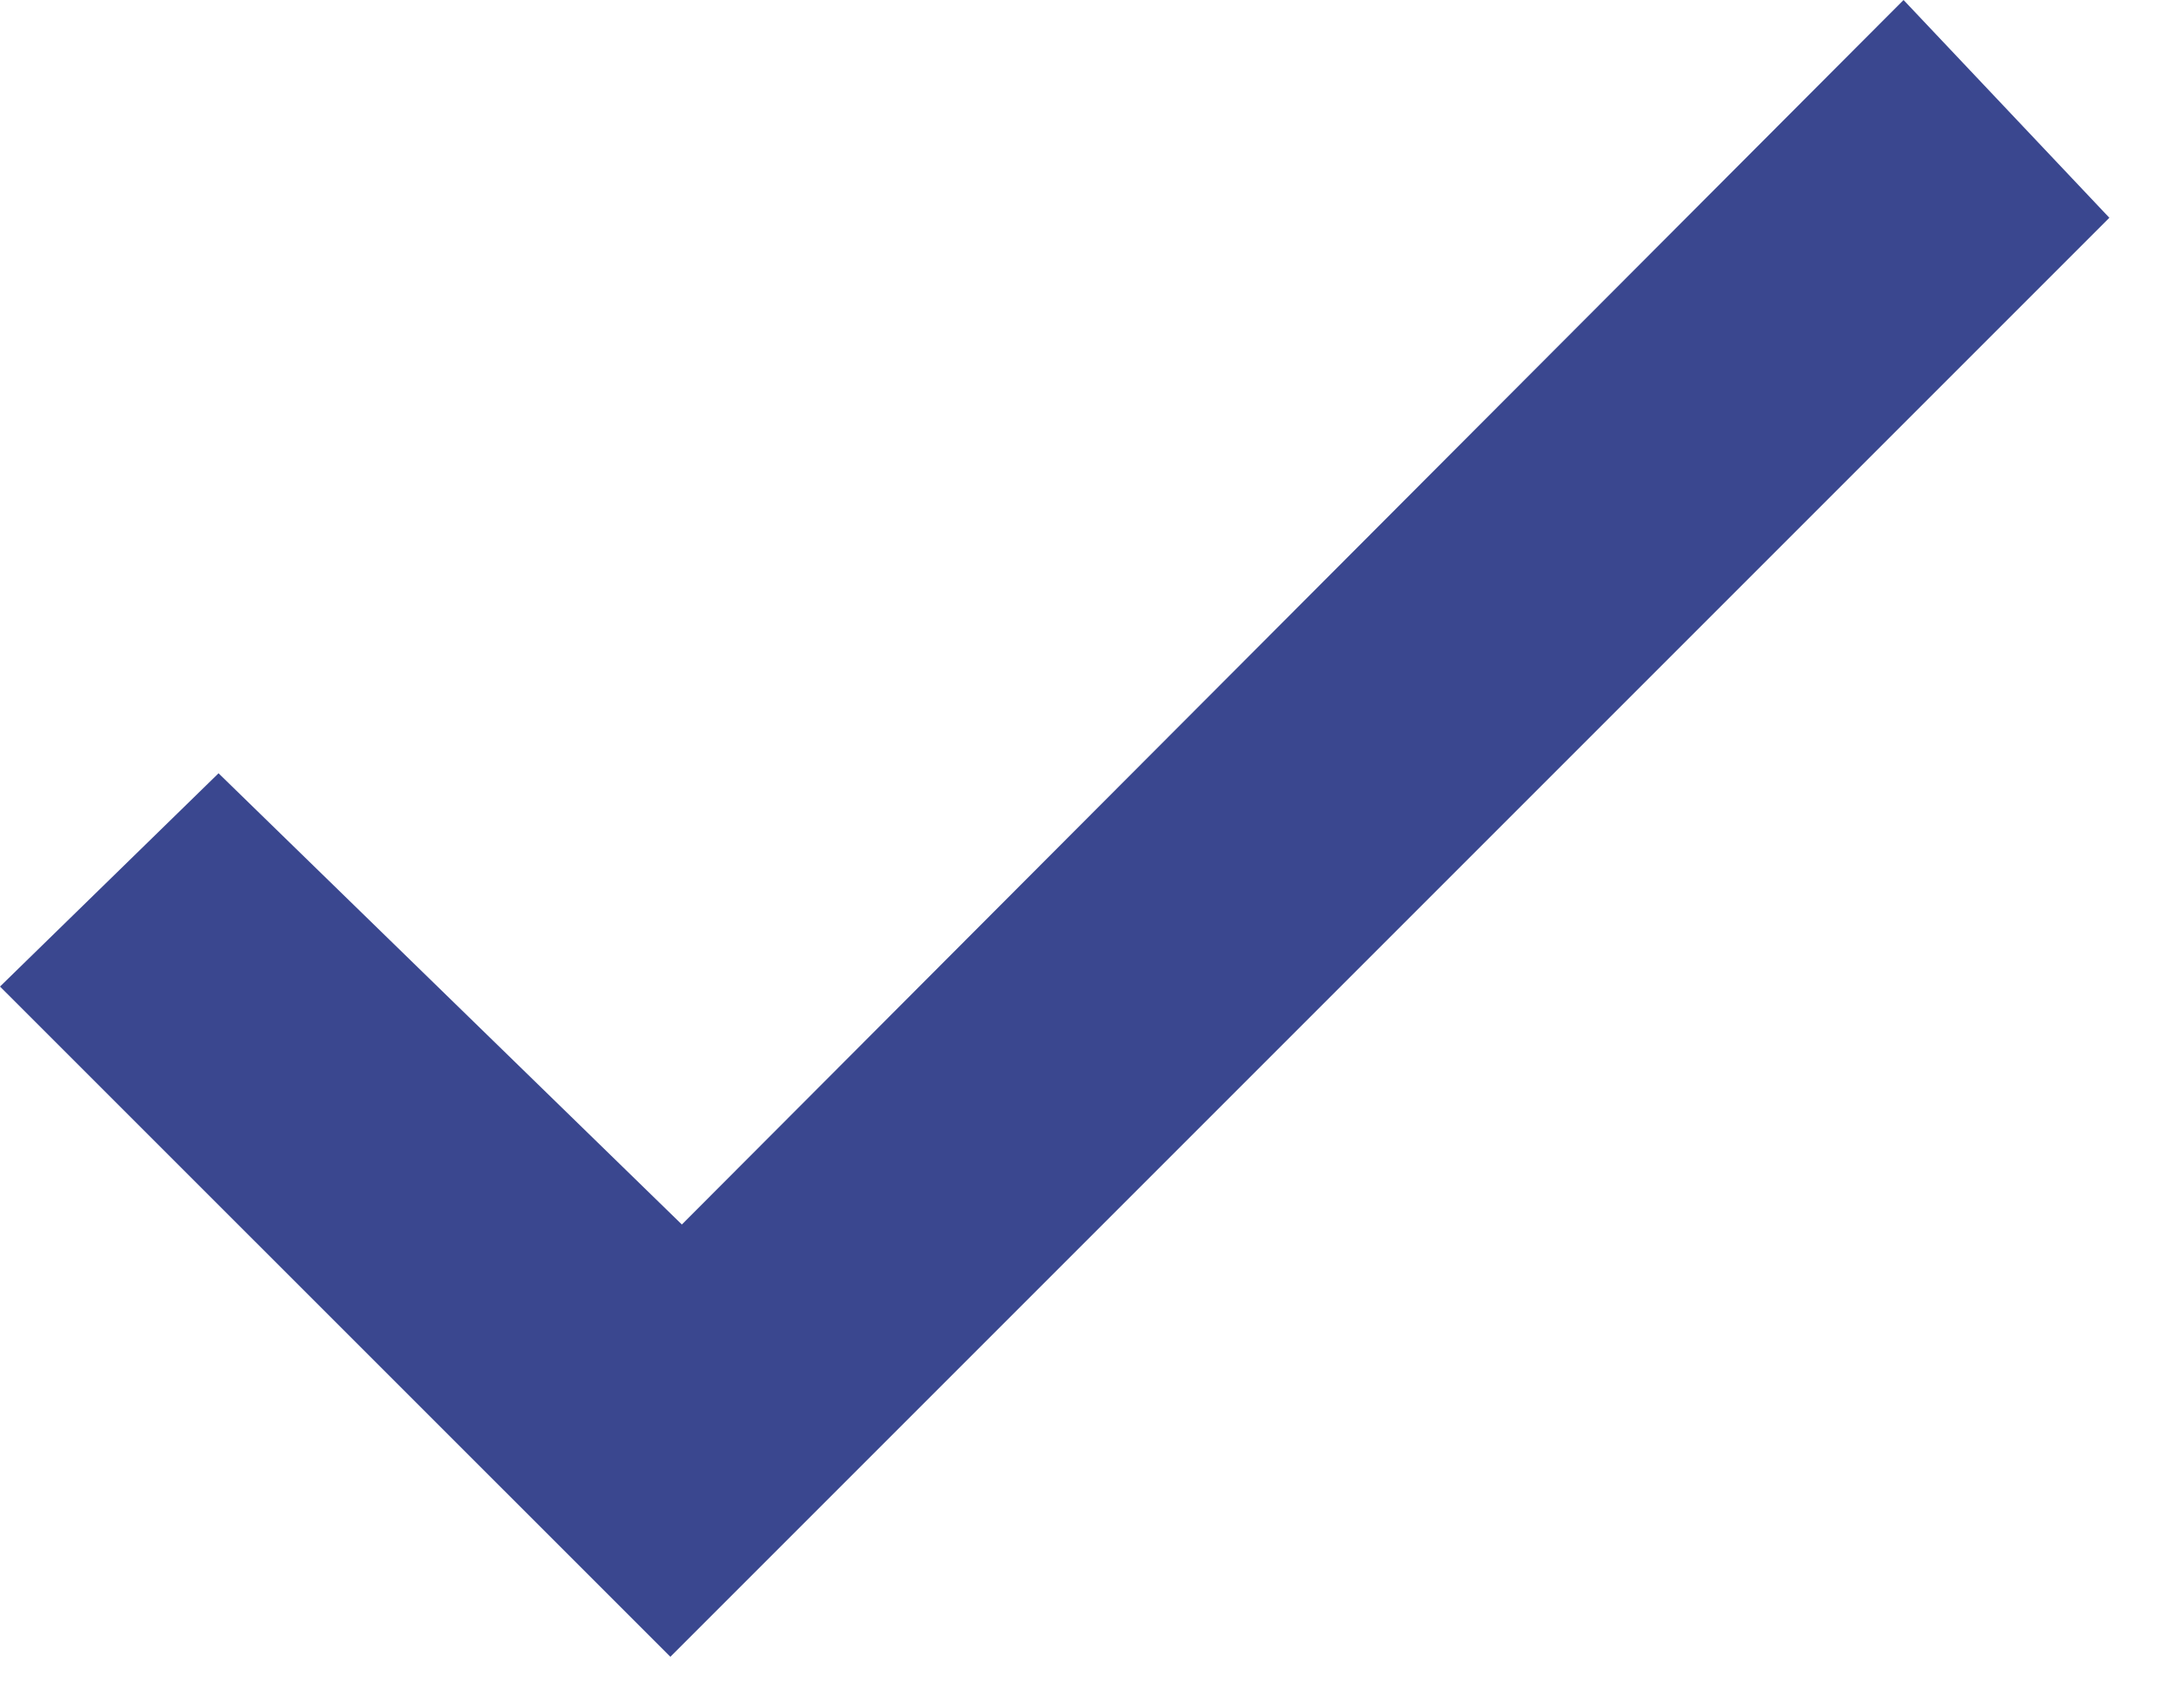
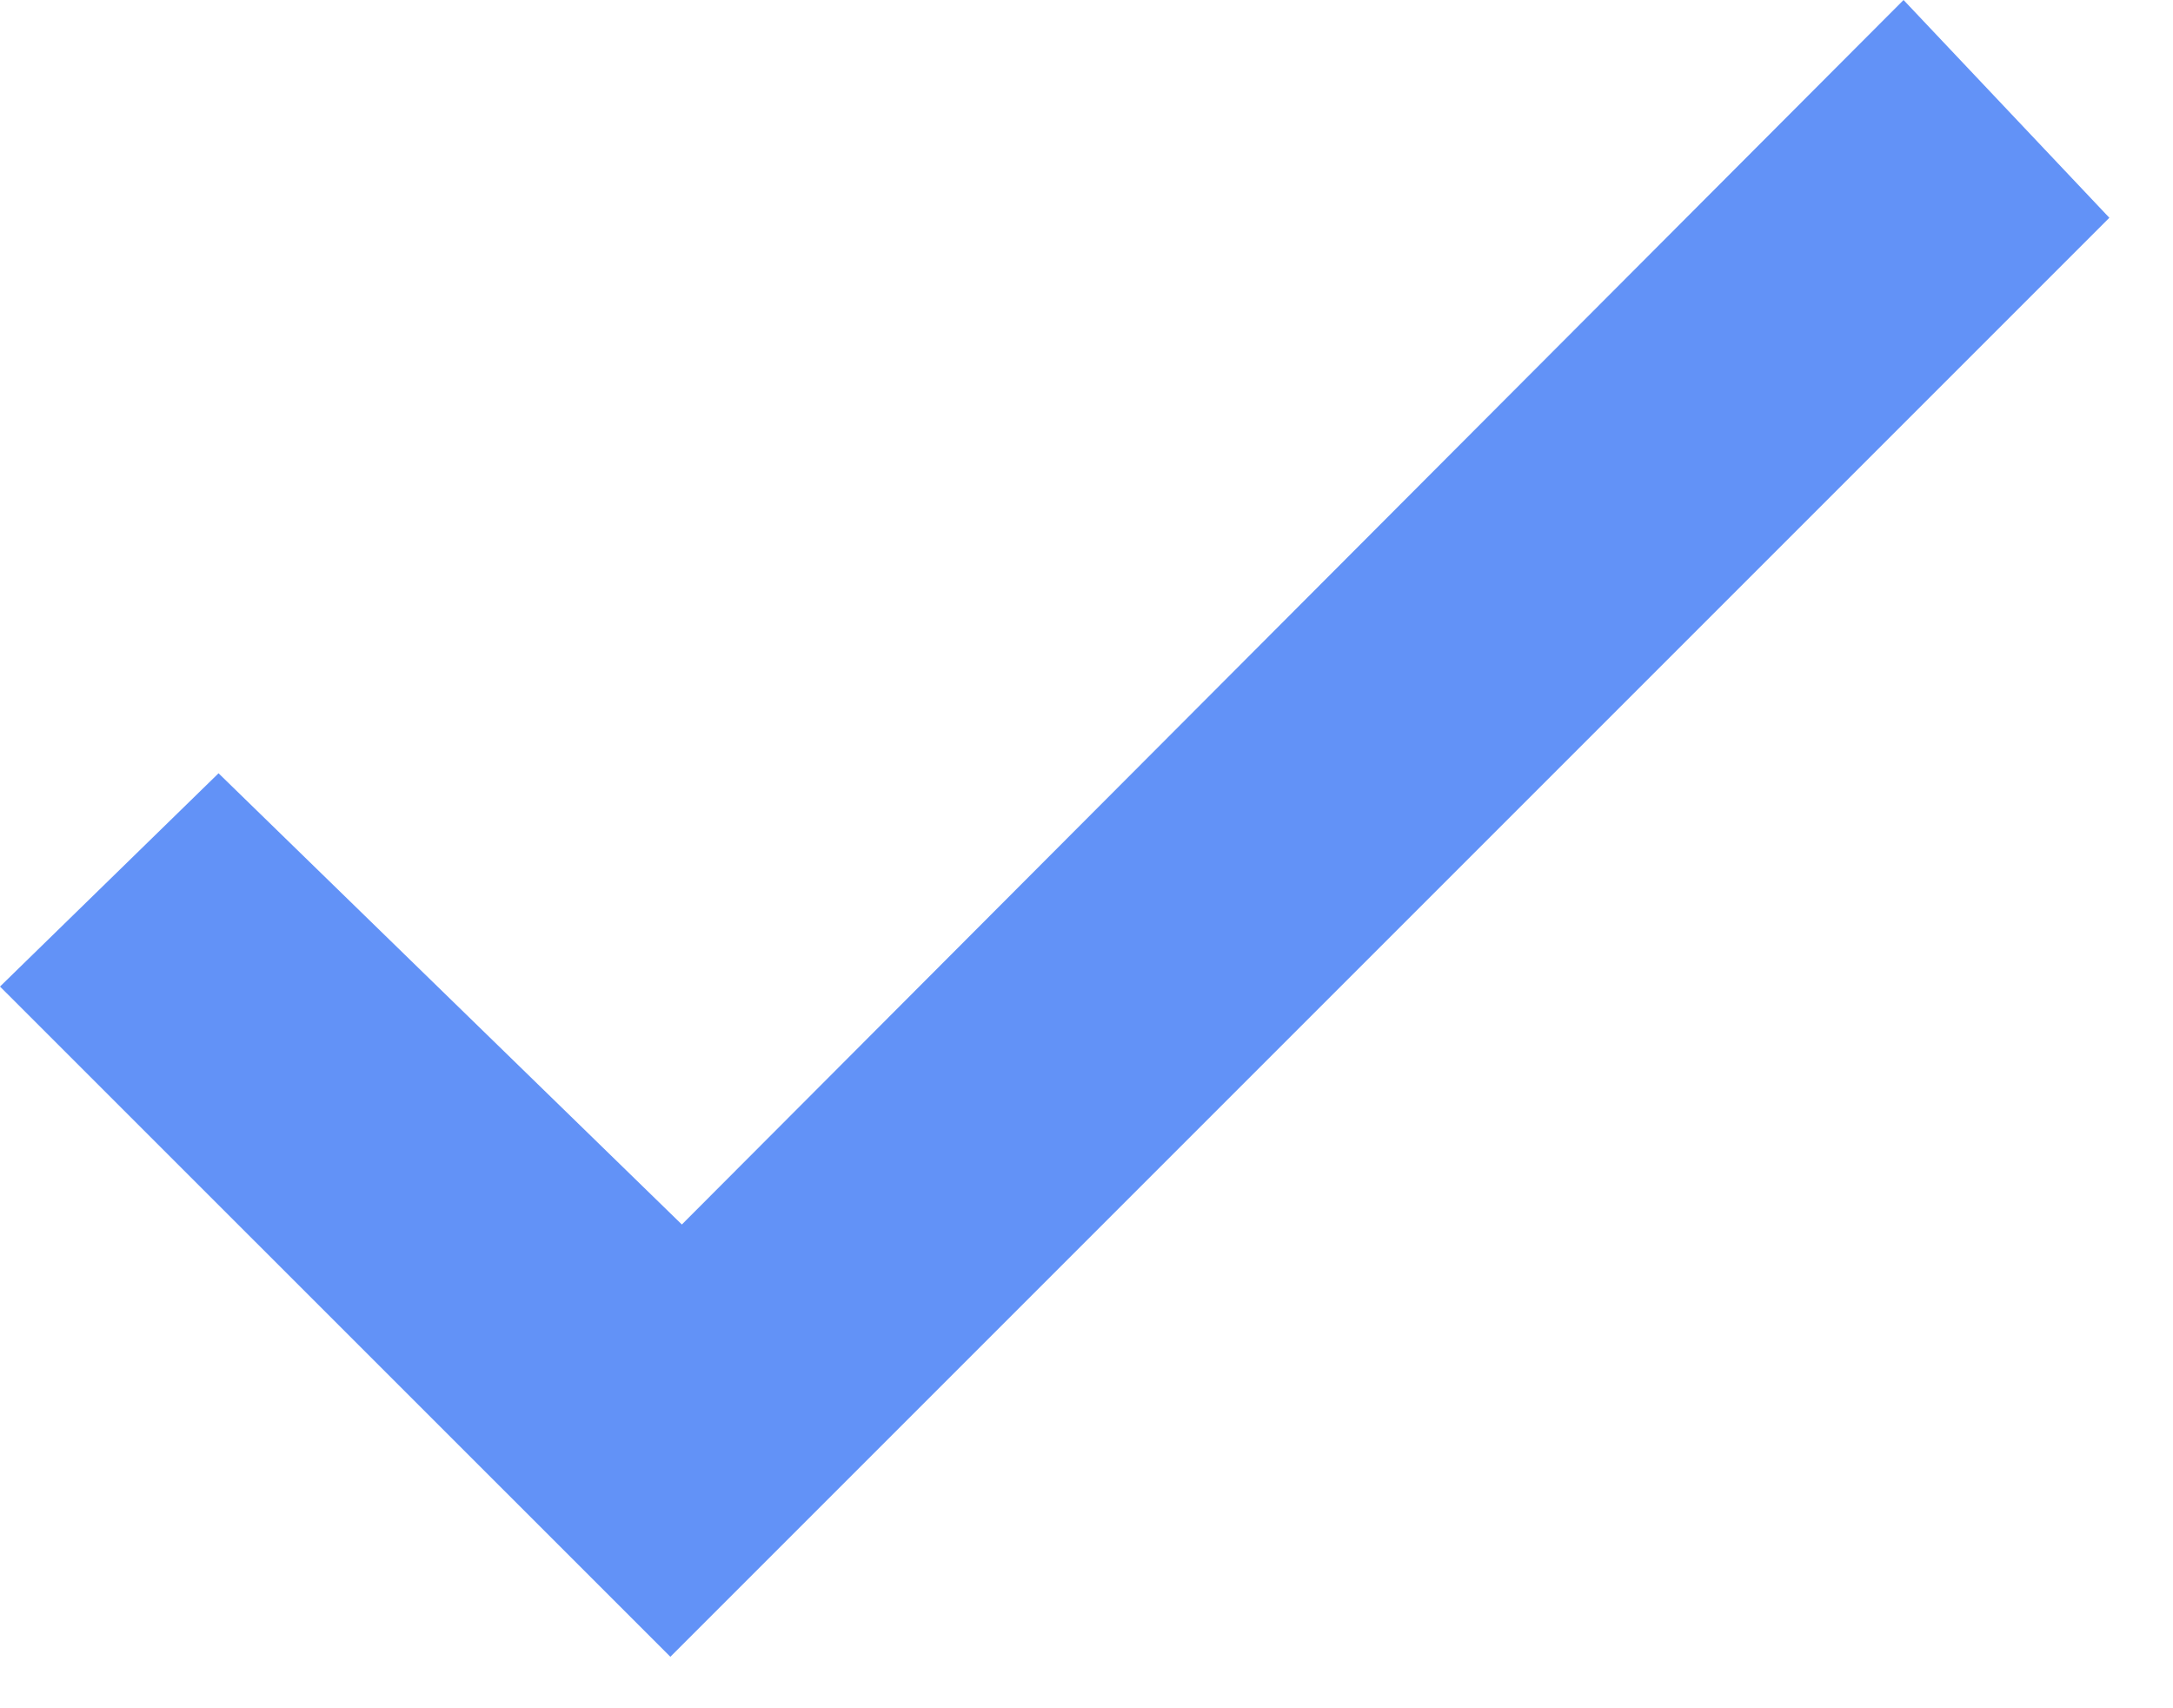
<svg xmlns="http://www.w3.org/2000/svg" width="14px" height="11px" viewBox="0 0 14 11" version="1.1">
  <g id="Page-1" stroke="none" stroke-width="1" fill="none" fill-rule="evenodd">
-     <g id="NewVisuals-iPhone-8-375x667-" transform="translate(-48, -899)" fill="#3A478F">
+     <g id="NewVisuals-iPhone-8-375x667-" transform="translate(-48, -899)" fill="#6292f7">
      <polygon id="Path" points="52.393 906.889 49.408 903.982 48 905.356 52.319 909.674 61.59 900.403 60.264 899" />
    </g>
  </g>
</svg>
